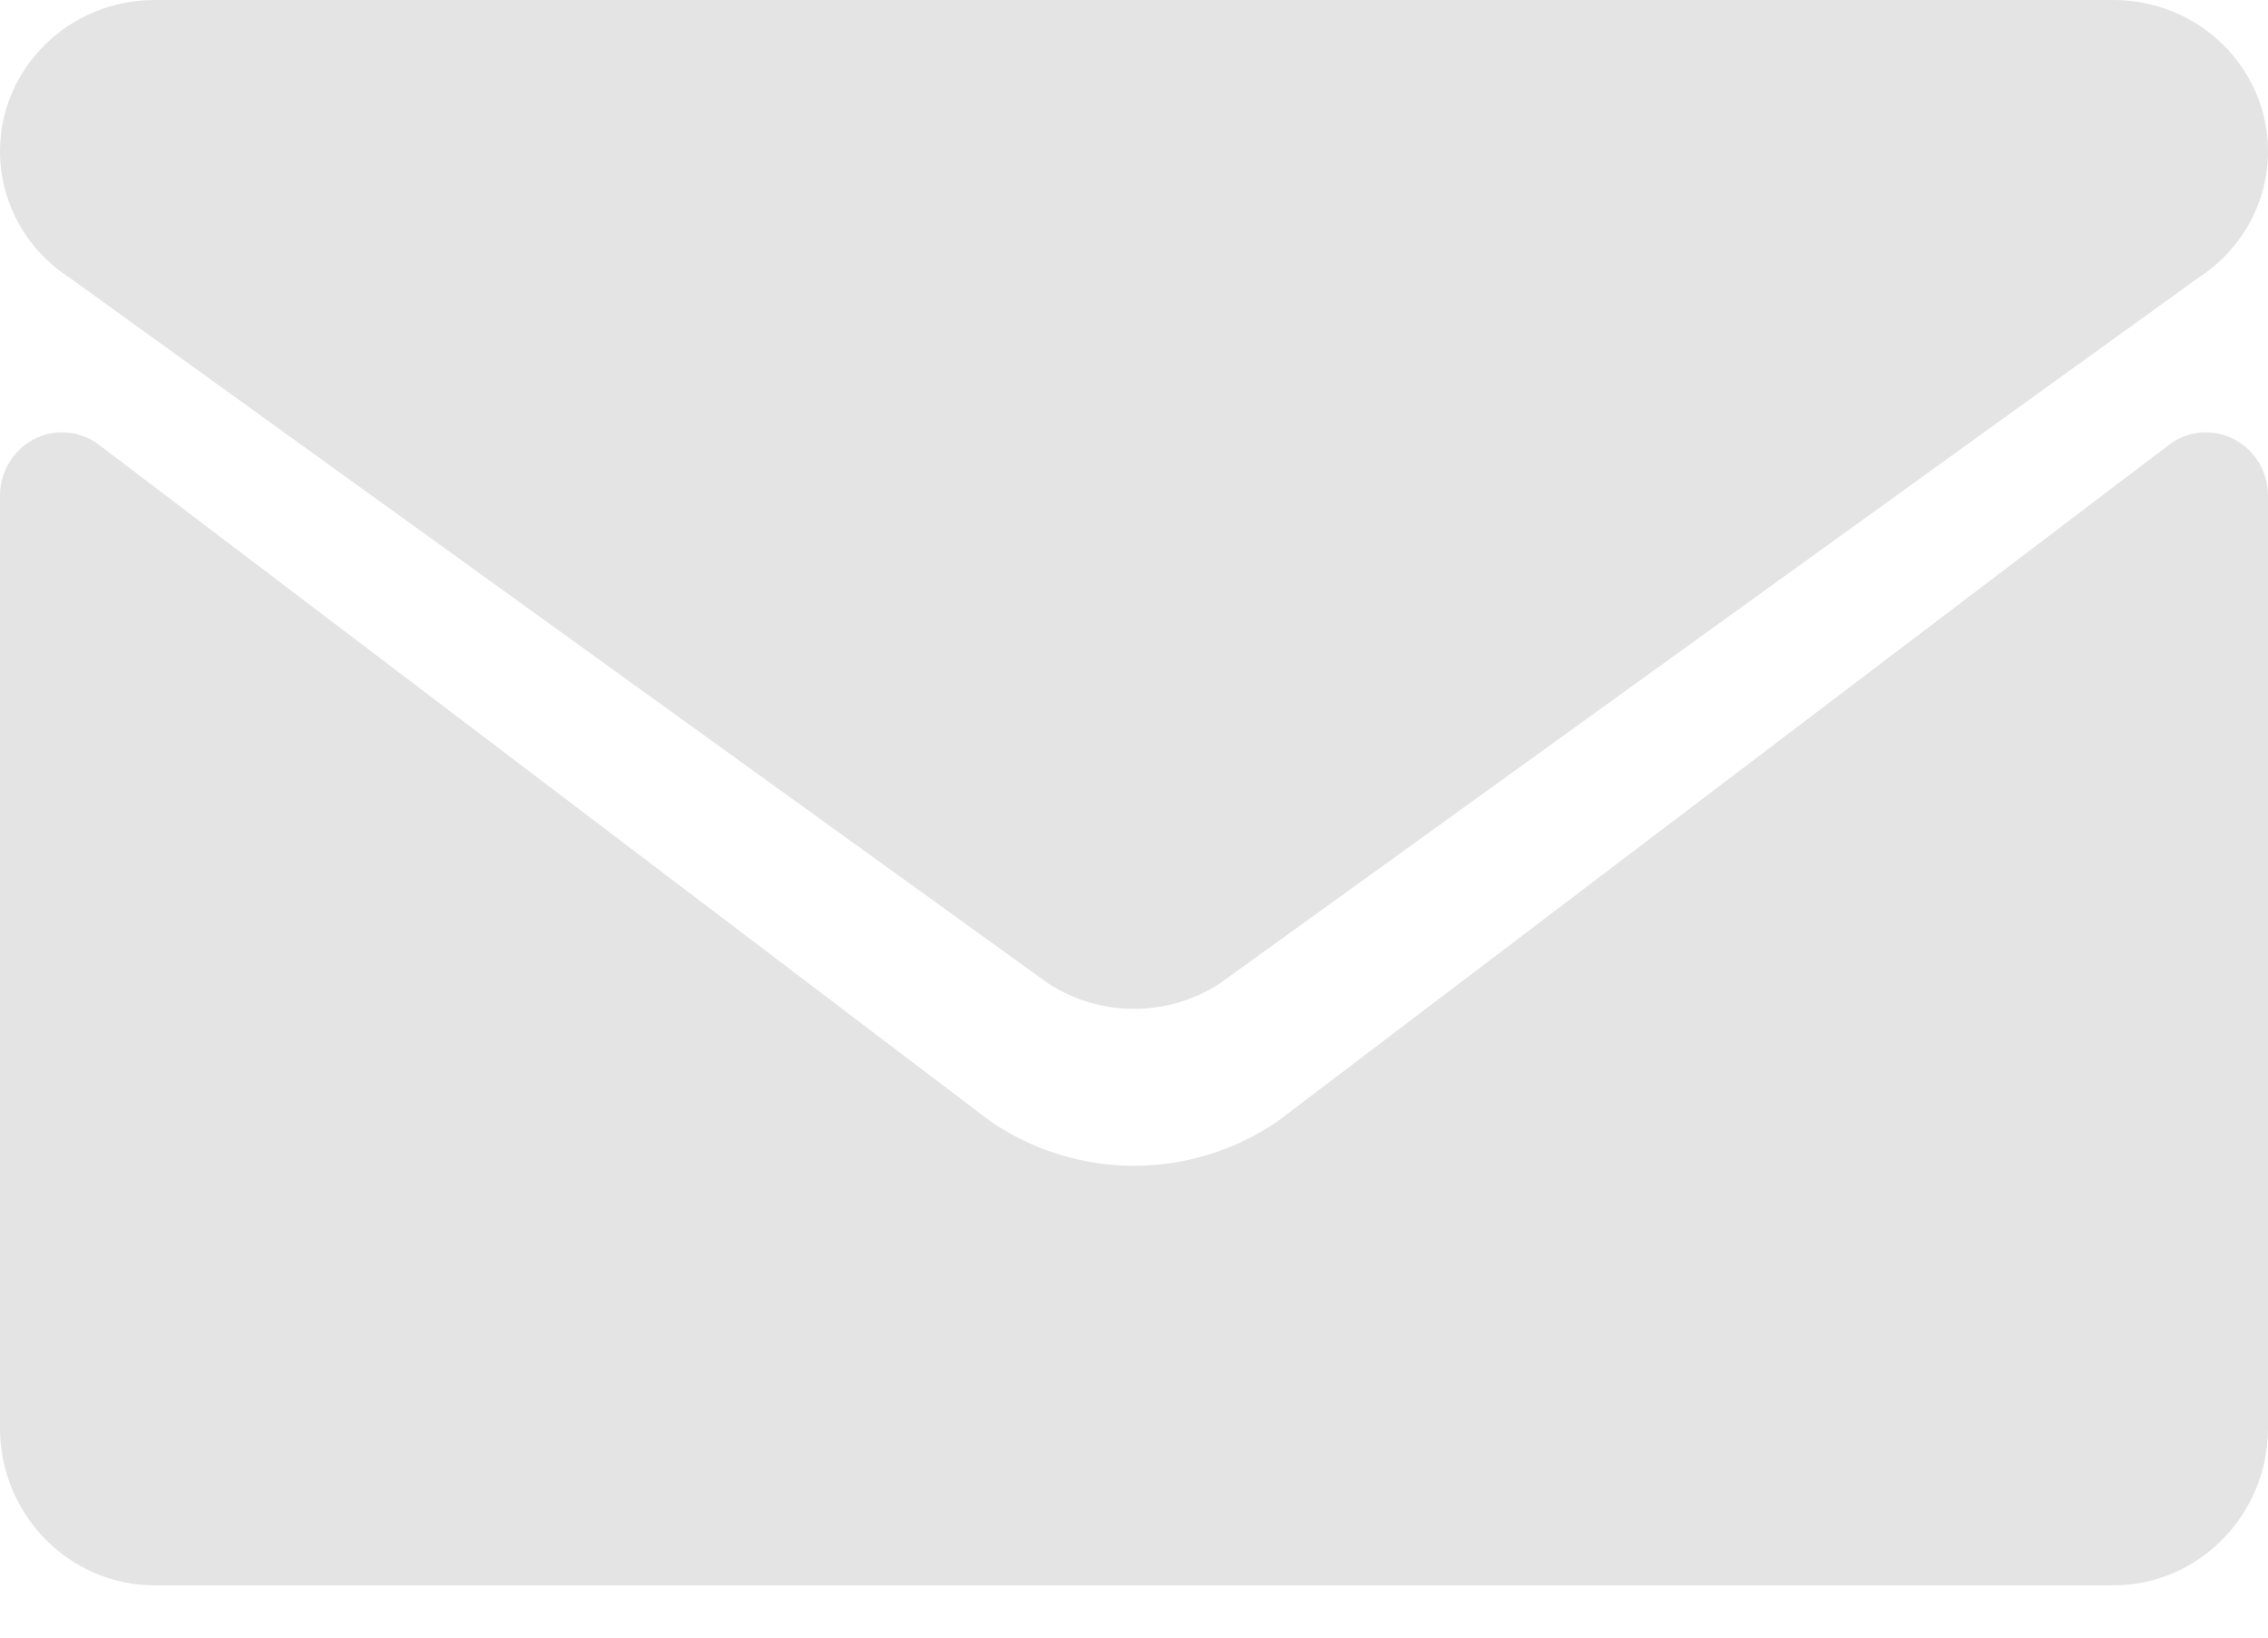
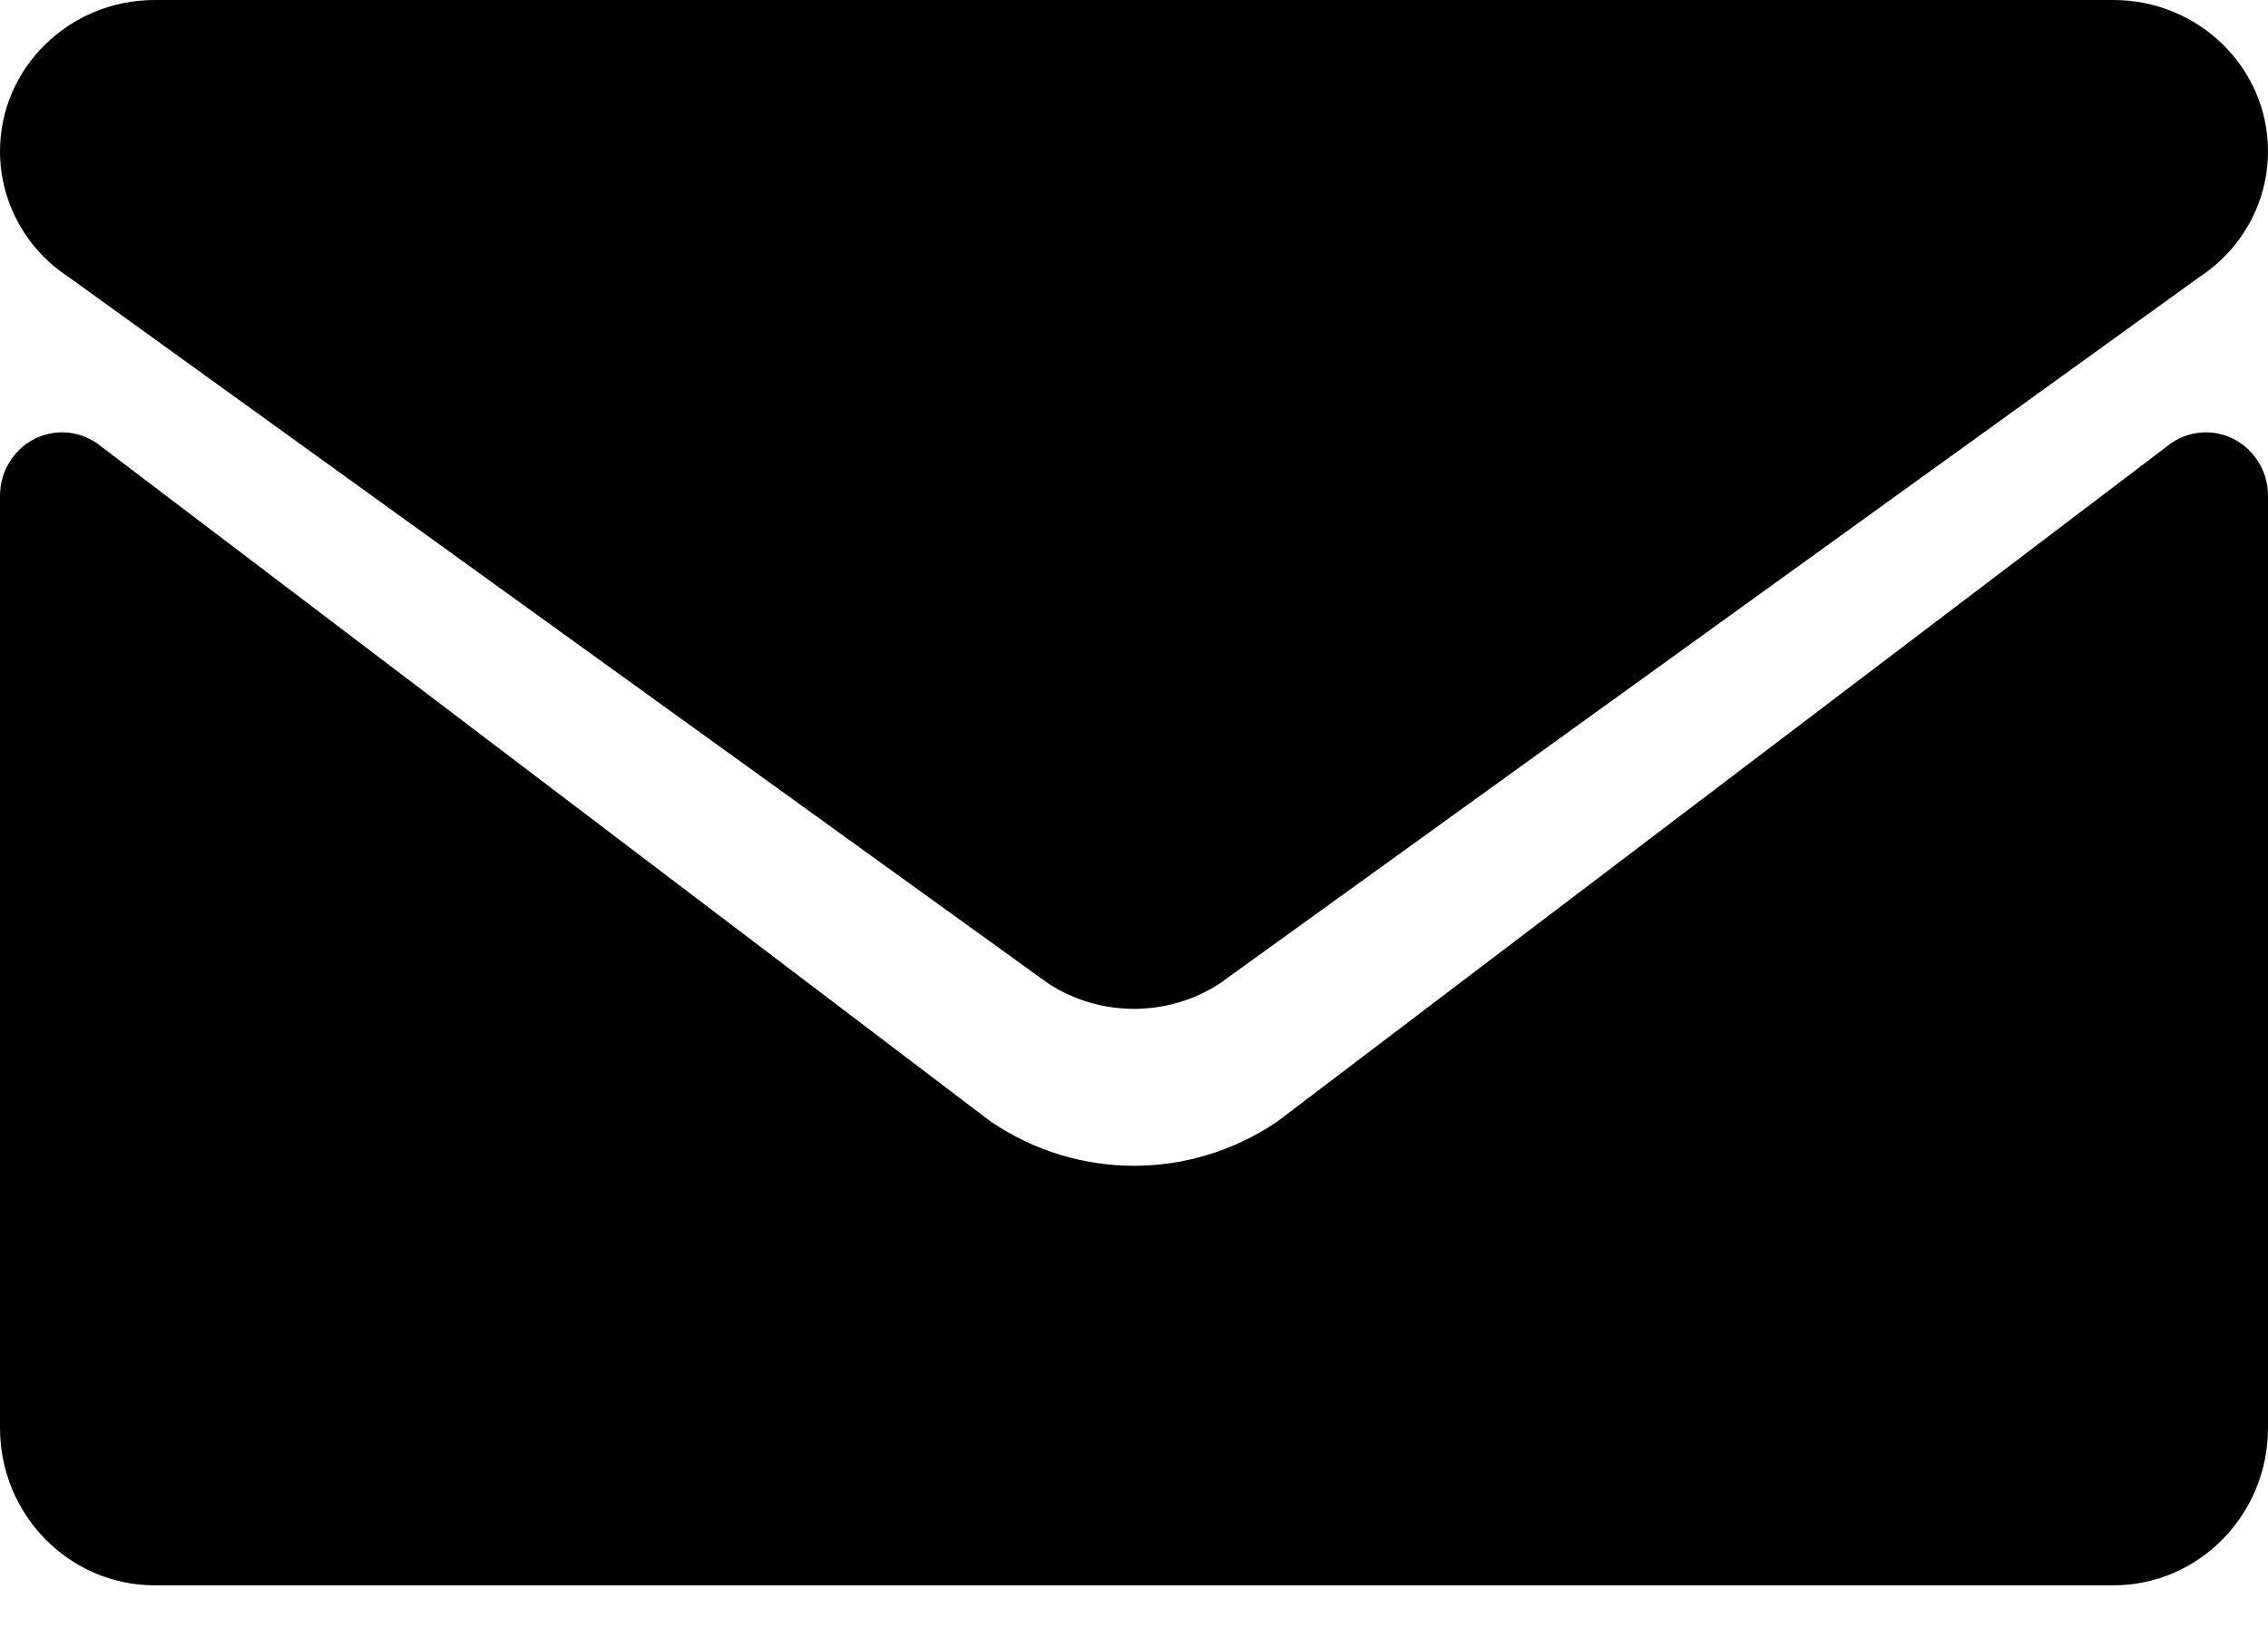
- <svg xmlns="http://www.w3.org/2000/svg" xmlns:xlink="http://www.w3.org/1999/xlink" width="18" height="13" viewBox="0 0 18 13" version="1.1">
-   <g id="Canvas" transform="translate(-11692 -4430)">
-     <g id="button-mail">
-       <use xlink:href="#path0_fill" transform="translate(11692 4430)" fill="#E4E4E4" />
+ <svg xmlns="http://www.w3.org/2000/svg" width="18px" height="13px" viewBox="0 0 18 13" version="1.1">
+   <defs />
+   <g id="Page-1" stroke="none" stroke-width="1" fill="none" fill-rule="evenodd">
+     <g id="email-icon" fill="#000000">
+       <g id="Canvas">
+         <g id="button-mail">
+           <g id="path0_fill-link">
+             <path d="M8.319,7.807 C8.731,8.076 9.269,8.076 9.681,7.807 L17.453,2.201 C17.795,1.978 18,1.603 18,1.201 C18,0.538 17.45,0 16.773,0 L1.228,0 C0.55,0 0,0.538 0,1.201 C0,1.603 0.205,1.978 0.547,2.201 L8.319,7.807 L8.319,7.807 Z M16.773,12.585 C17.45,12.585 18,12.025 18,11.336 L18,3.934 C18,3.749 17.899,3.579 17.739,3.491 C17.579,3.404 17.385,3.414 17.233,3.517 L10.135,8.905 C9.447,9.371 8.553,9.371 7.865,8.905 L0.767,3.517 C0.615,3.414 0.421,3.404 0.261,3.491 C0.101,3.579 0,3.749 0,3.934 L0,11.336 C0,12.025 0.55,12.585 1.228,12.585 L16.773,12.585 L16.773,12.585 Z" id="path0_fill" />
+           </g>
+         </g>
+       </g>
    </g>
  </g>
-   <defs>
-     <path id="path0_fill" fill-rule="evenodd" d="M 8.319 7.807C 8.731 8.076 9.269 8.076 9.681 7.807L 17.453 2.201C 17.795 1.978 18 1.603 18 1.201C 18 0.538 17.45 0 16.773 0L 1.228 0C 0.55 0 0 0.538 0 1.201C 0 1.603 0.205 1.978 0.547 2.201L 8.319 7.807ZM 16.773 12.585C 17.45 12.585 18 12.025 18 11.336L 18 3.934C 18 3.749 17.899 3.579 17.739 3.491C 17.579 3.404 17.385 3.414 17.233 3.517L 10.135 8.905C 9.447 9.371 8.553 9.371 7.865 8.905L 0.767 3.517C 0.615 3.414 0.421 3.404 0.261 3.491C 0.101 3.579 0 3.749 0 3.934L 0 11.336C 0 12.025 0.55 12.585 1.228 12.585L 16.773 12.585Z" />
-   </defs>
</svg>
